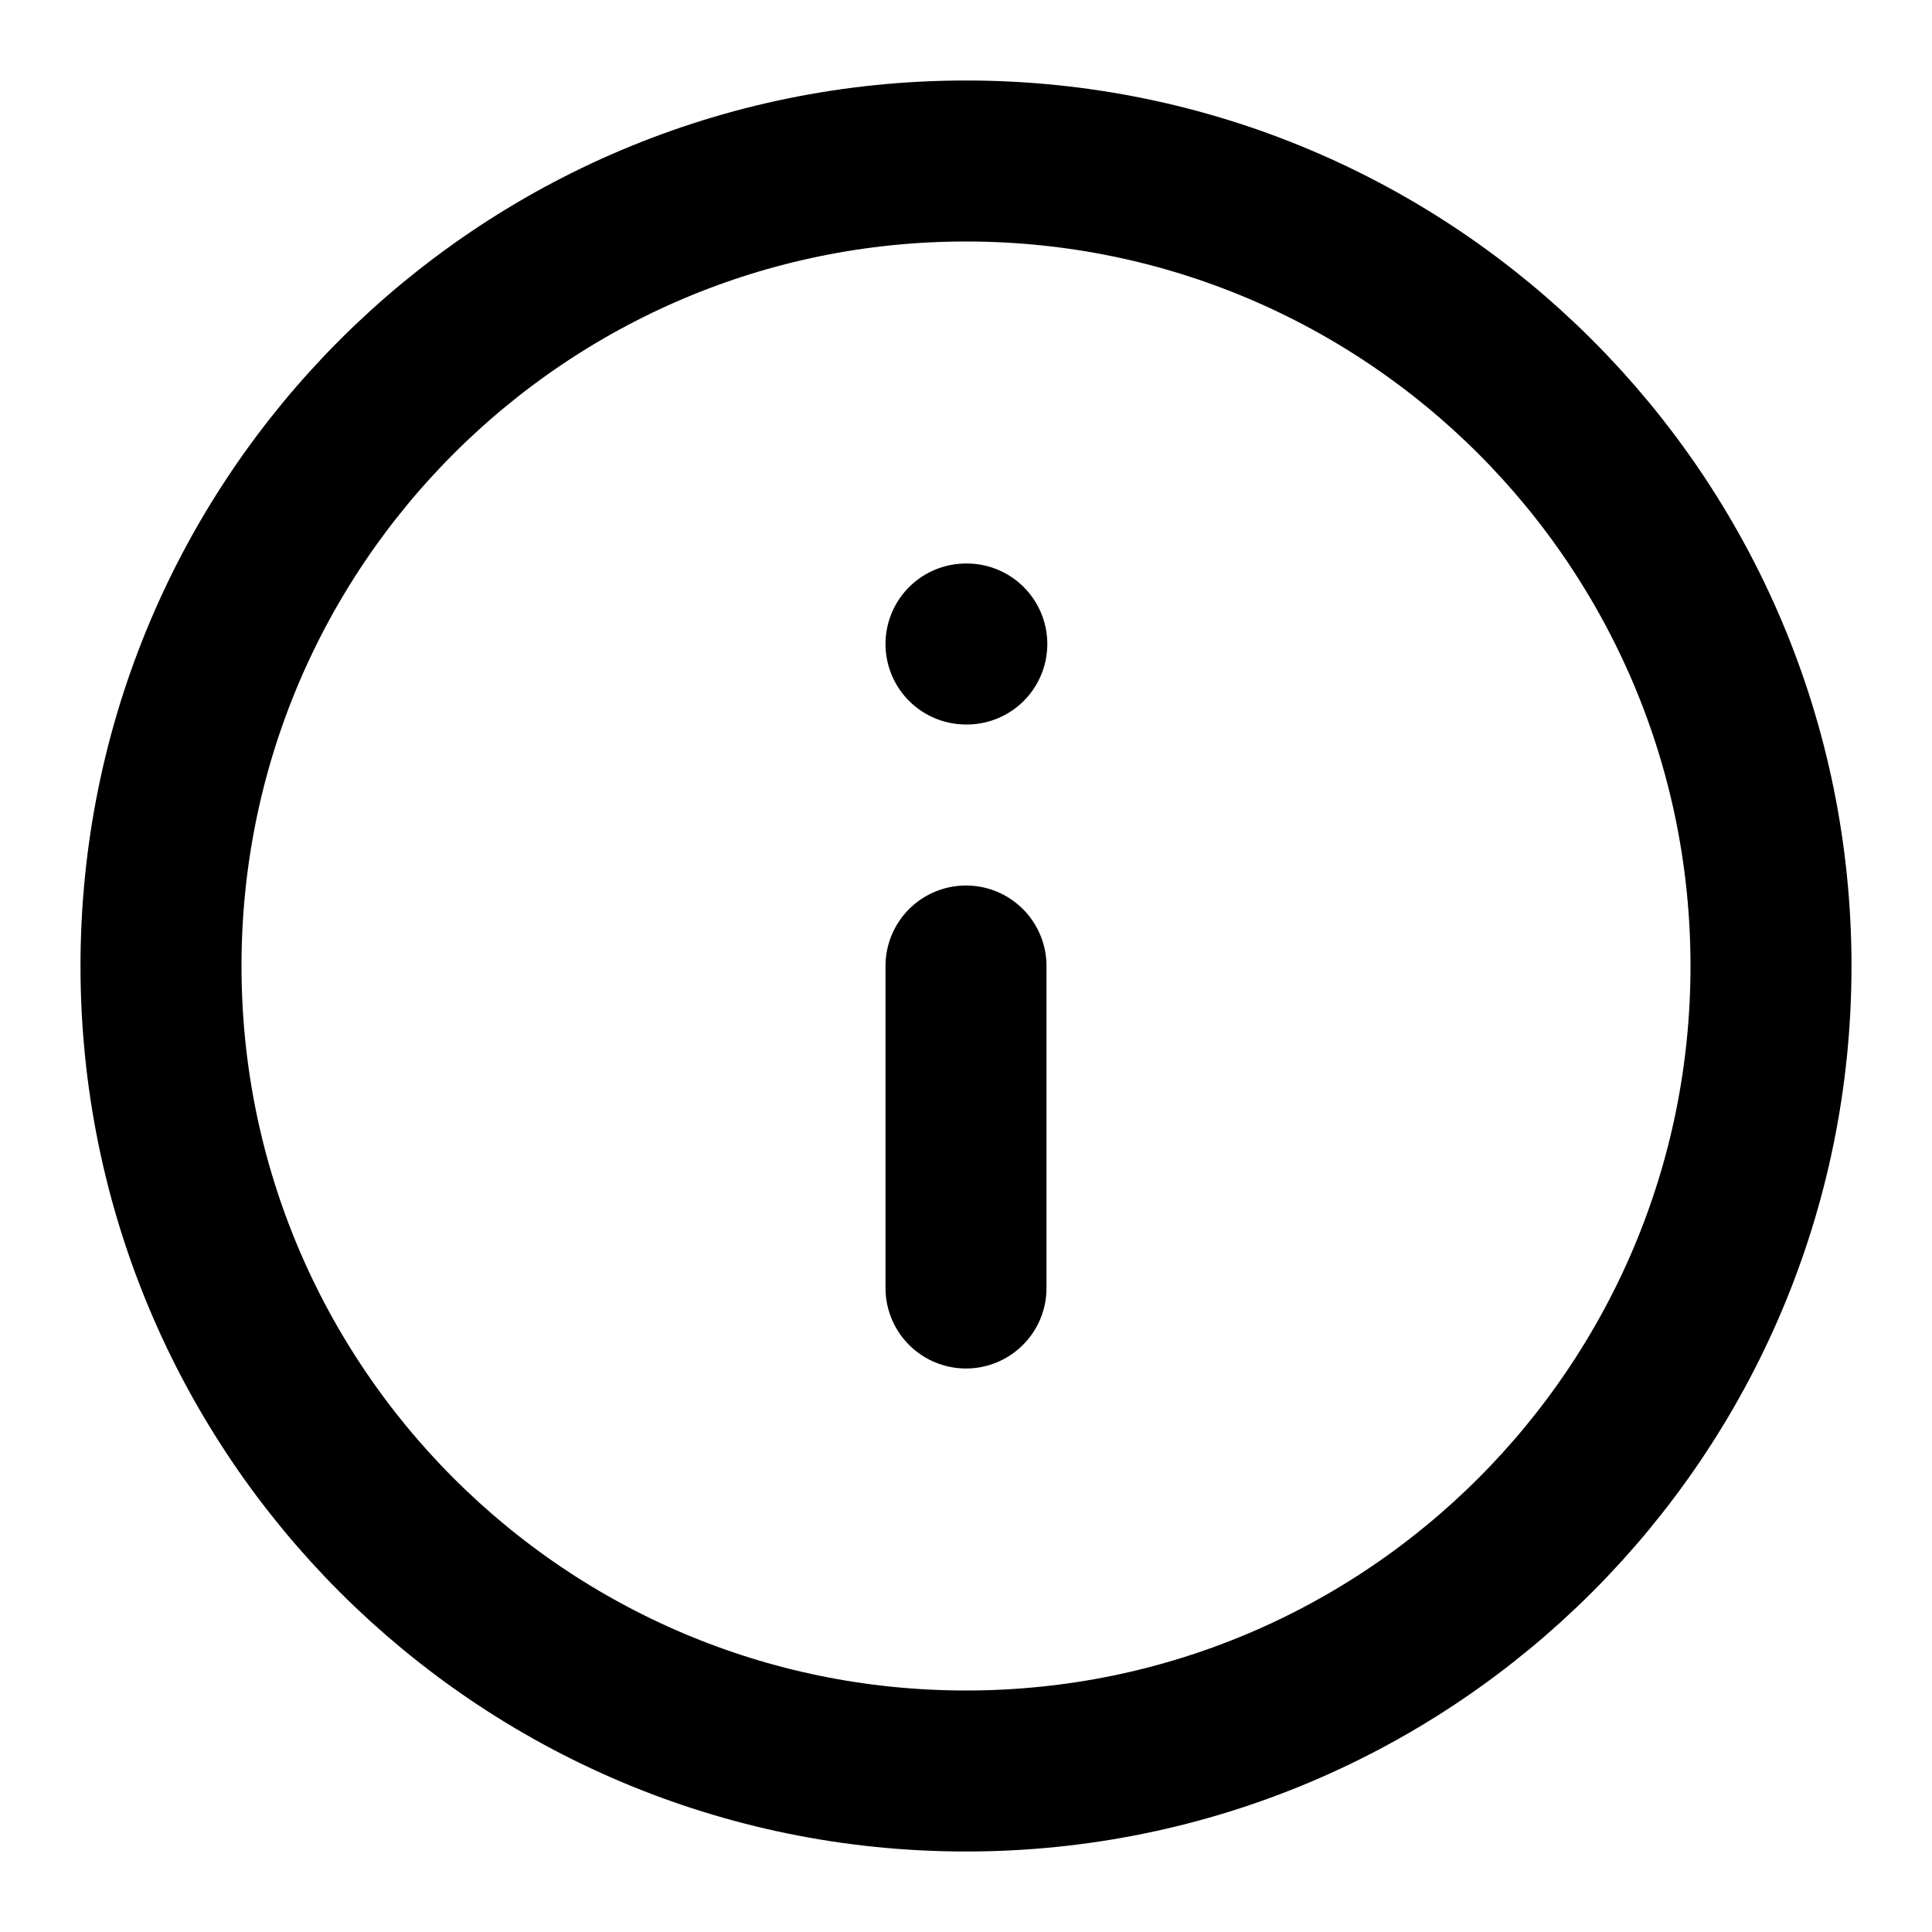
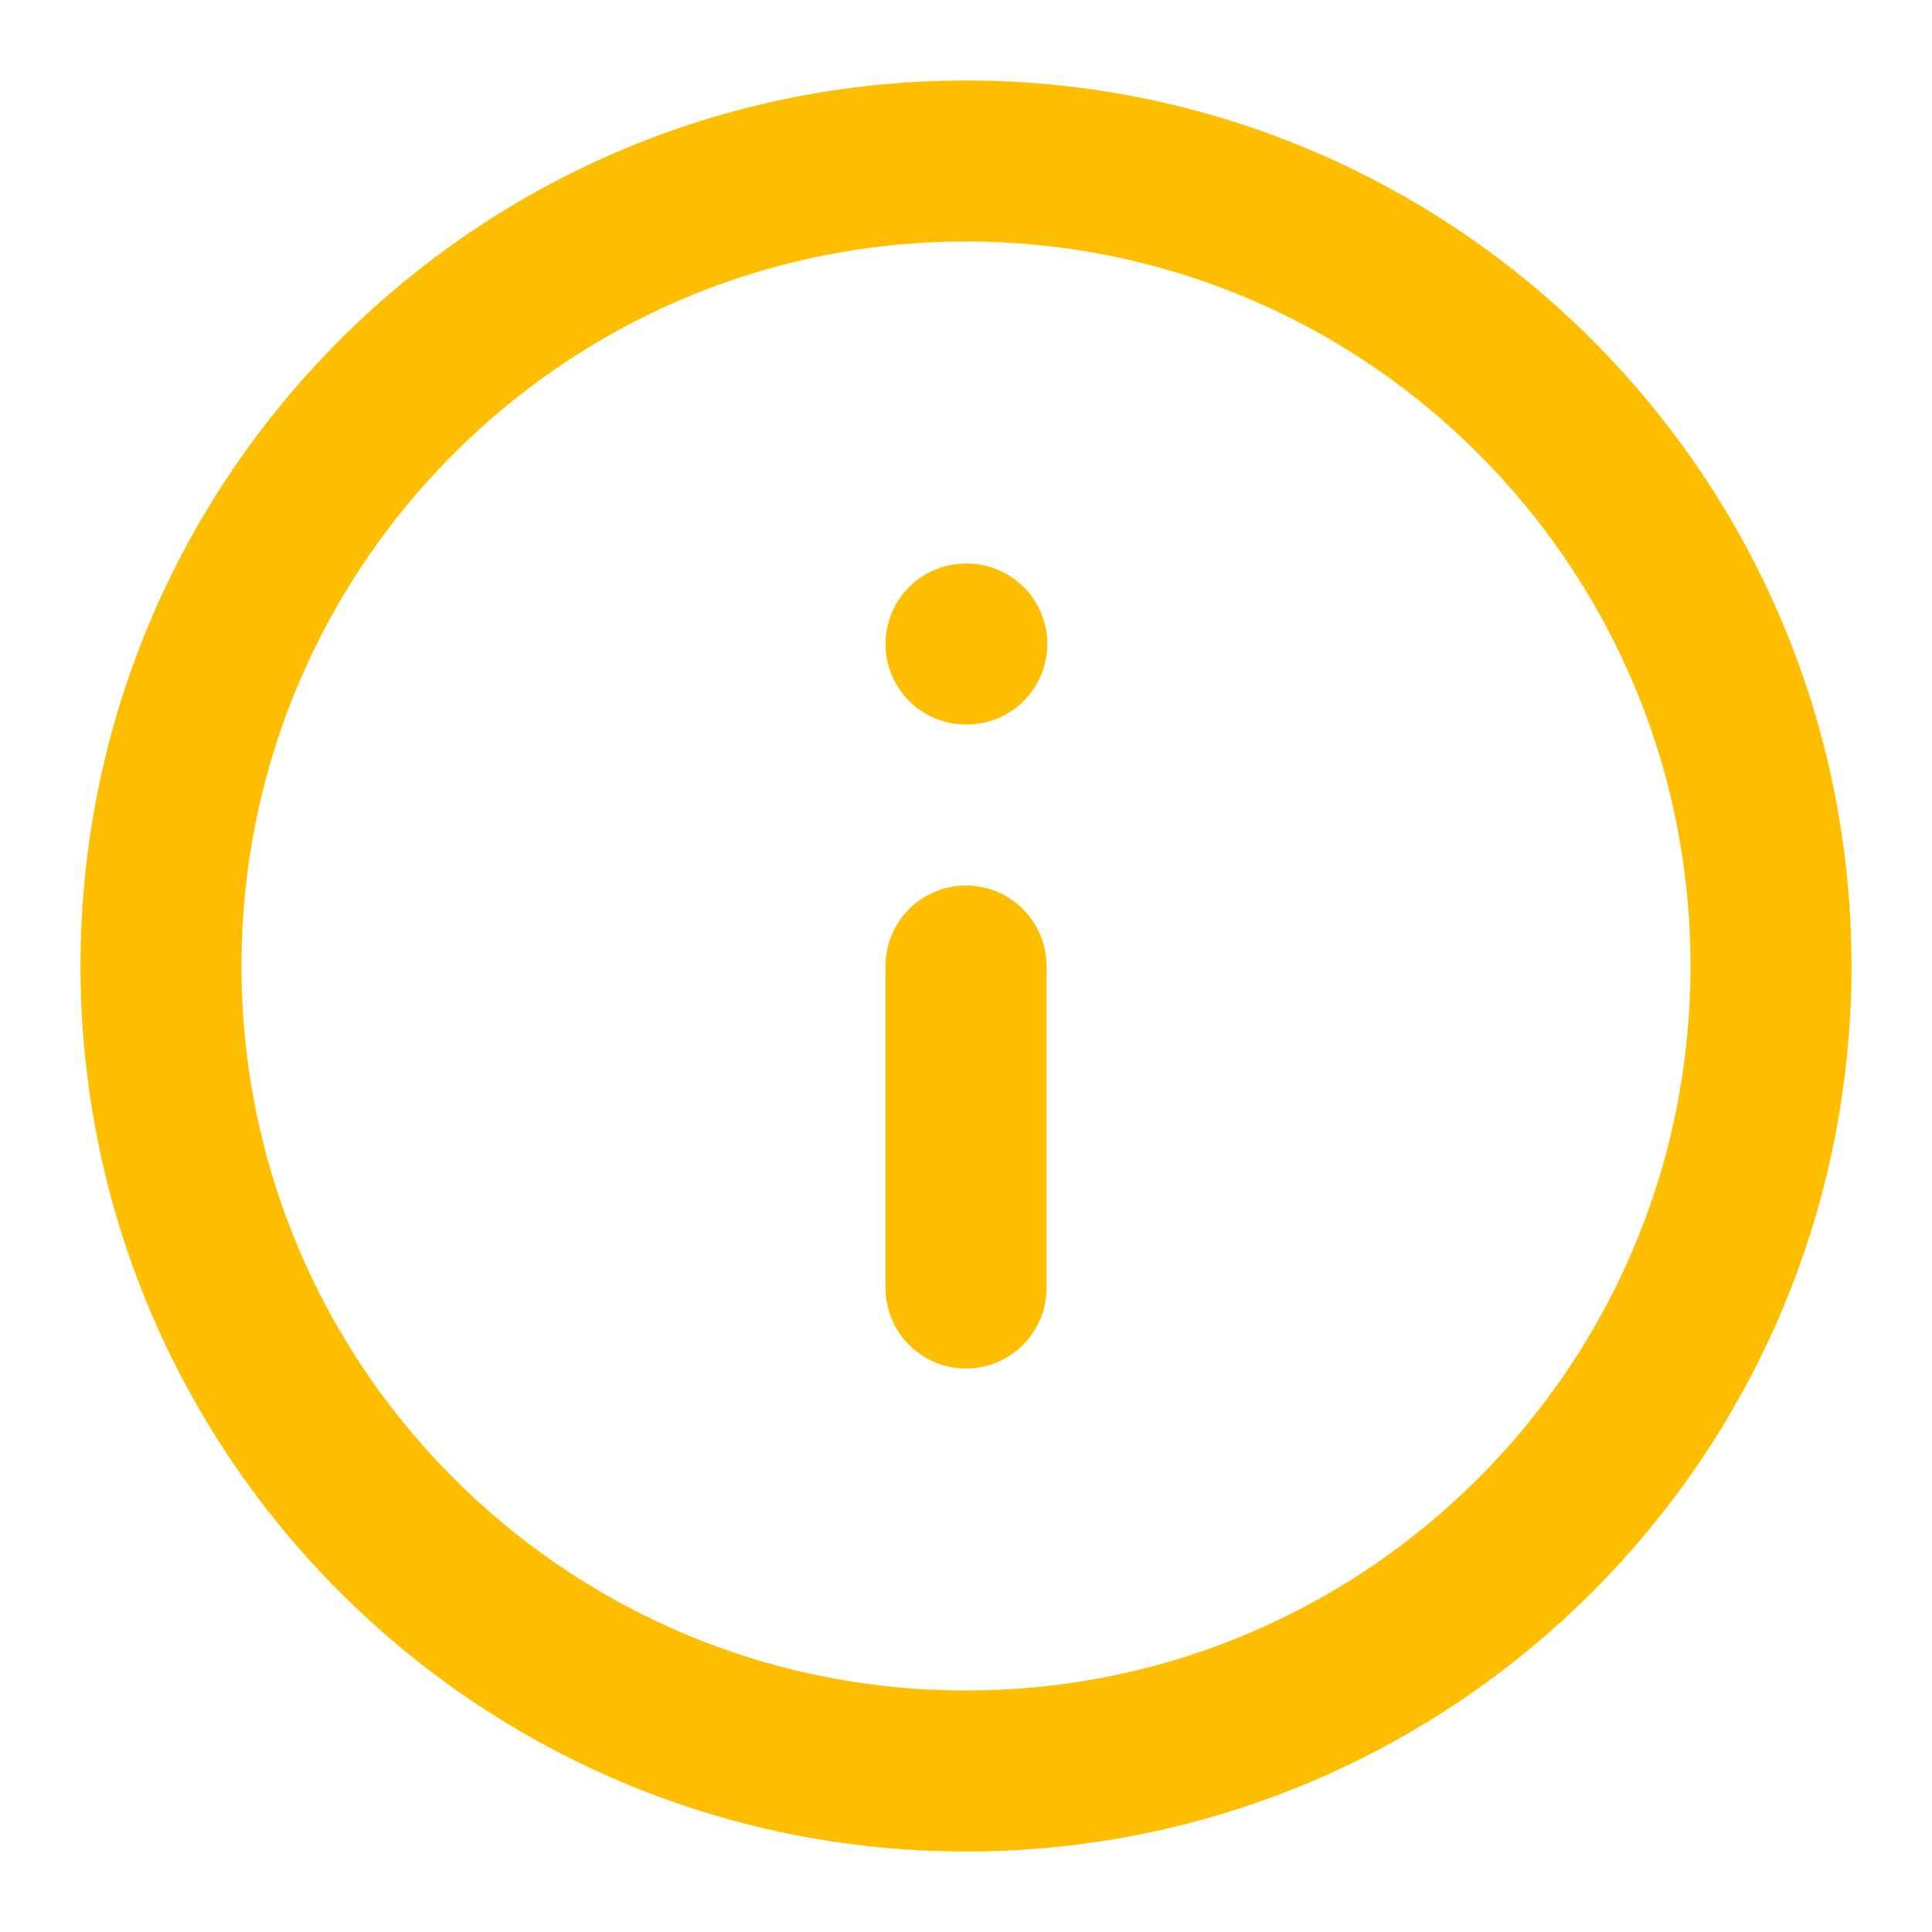
- <svg xmlns="http://www.w3.org/2000/svg" width="24" height="24" viewBox="0 0 24 24" fill="none" stroke="currentColor" stroke-width="2" stroke-linecap="round" stroke-linejoin="round" class="lucide lucide-info">
+ <svg xmlns="http://www.w3.org/2000/svg" width="24" height="24" viewBox="0 0 24 24" fill="none" stroke="#FFBF00" stroke-width="2" stroke-linecap="round" stroke-linejoin="round" class="lucide lucide-info">
  <circle cx="12" cy="12" r="10" />
  <path d="M12 16v-4" />
  <path d="M12 8h.01" />
</svg>
